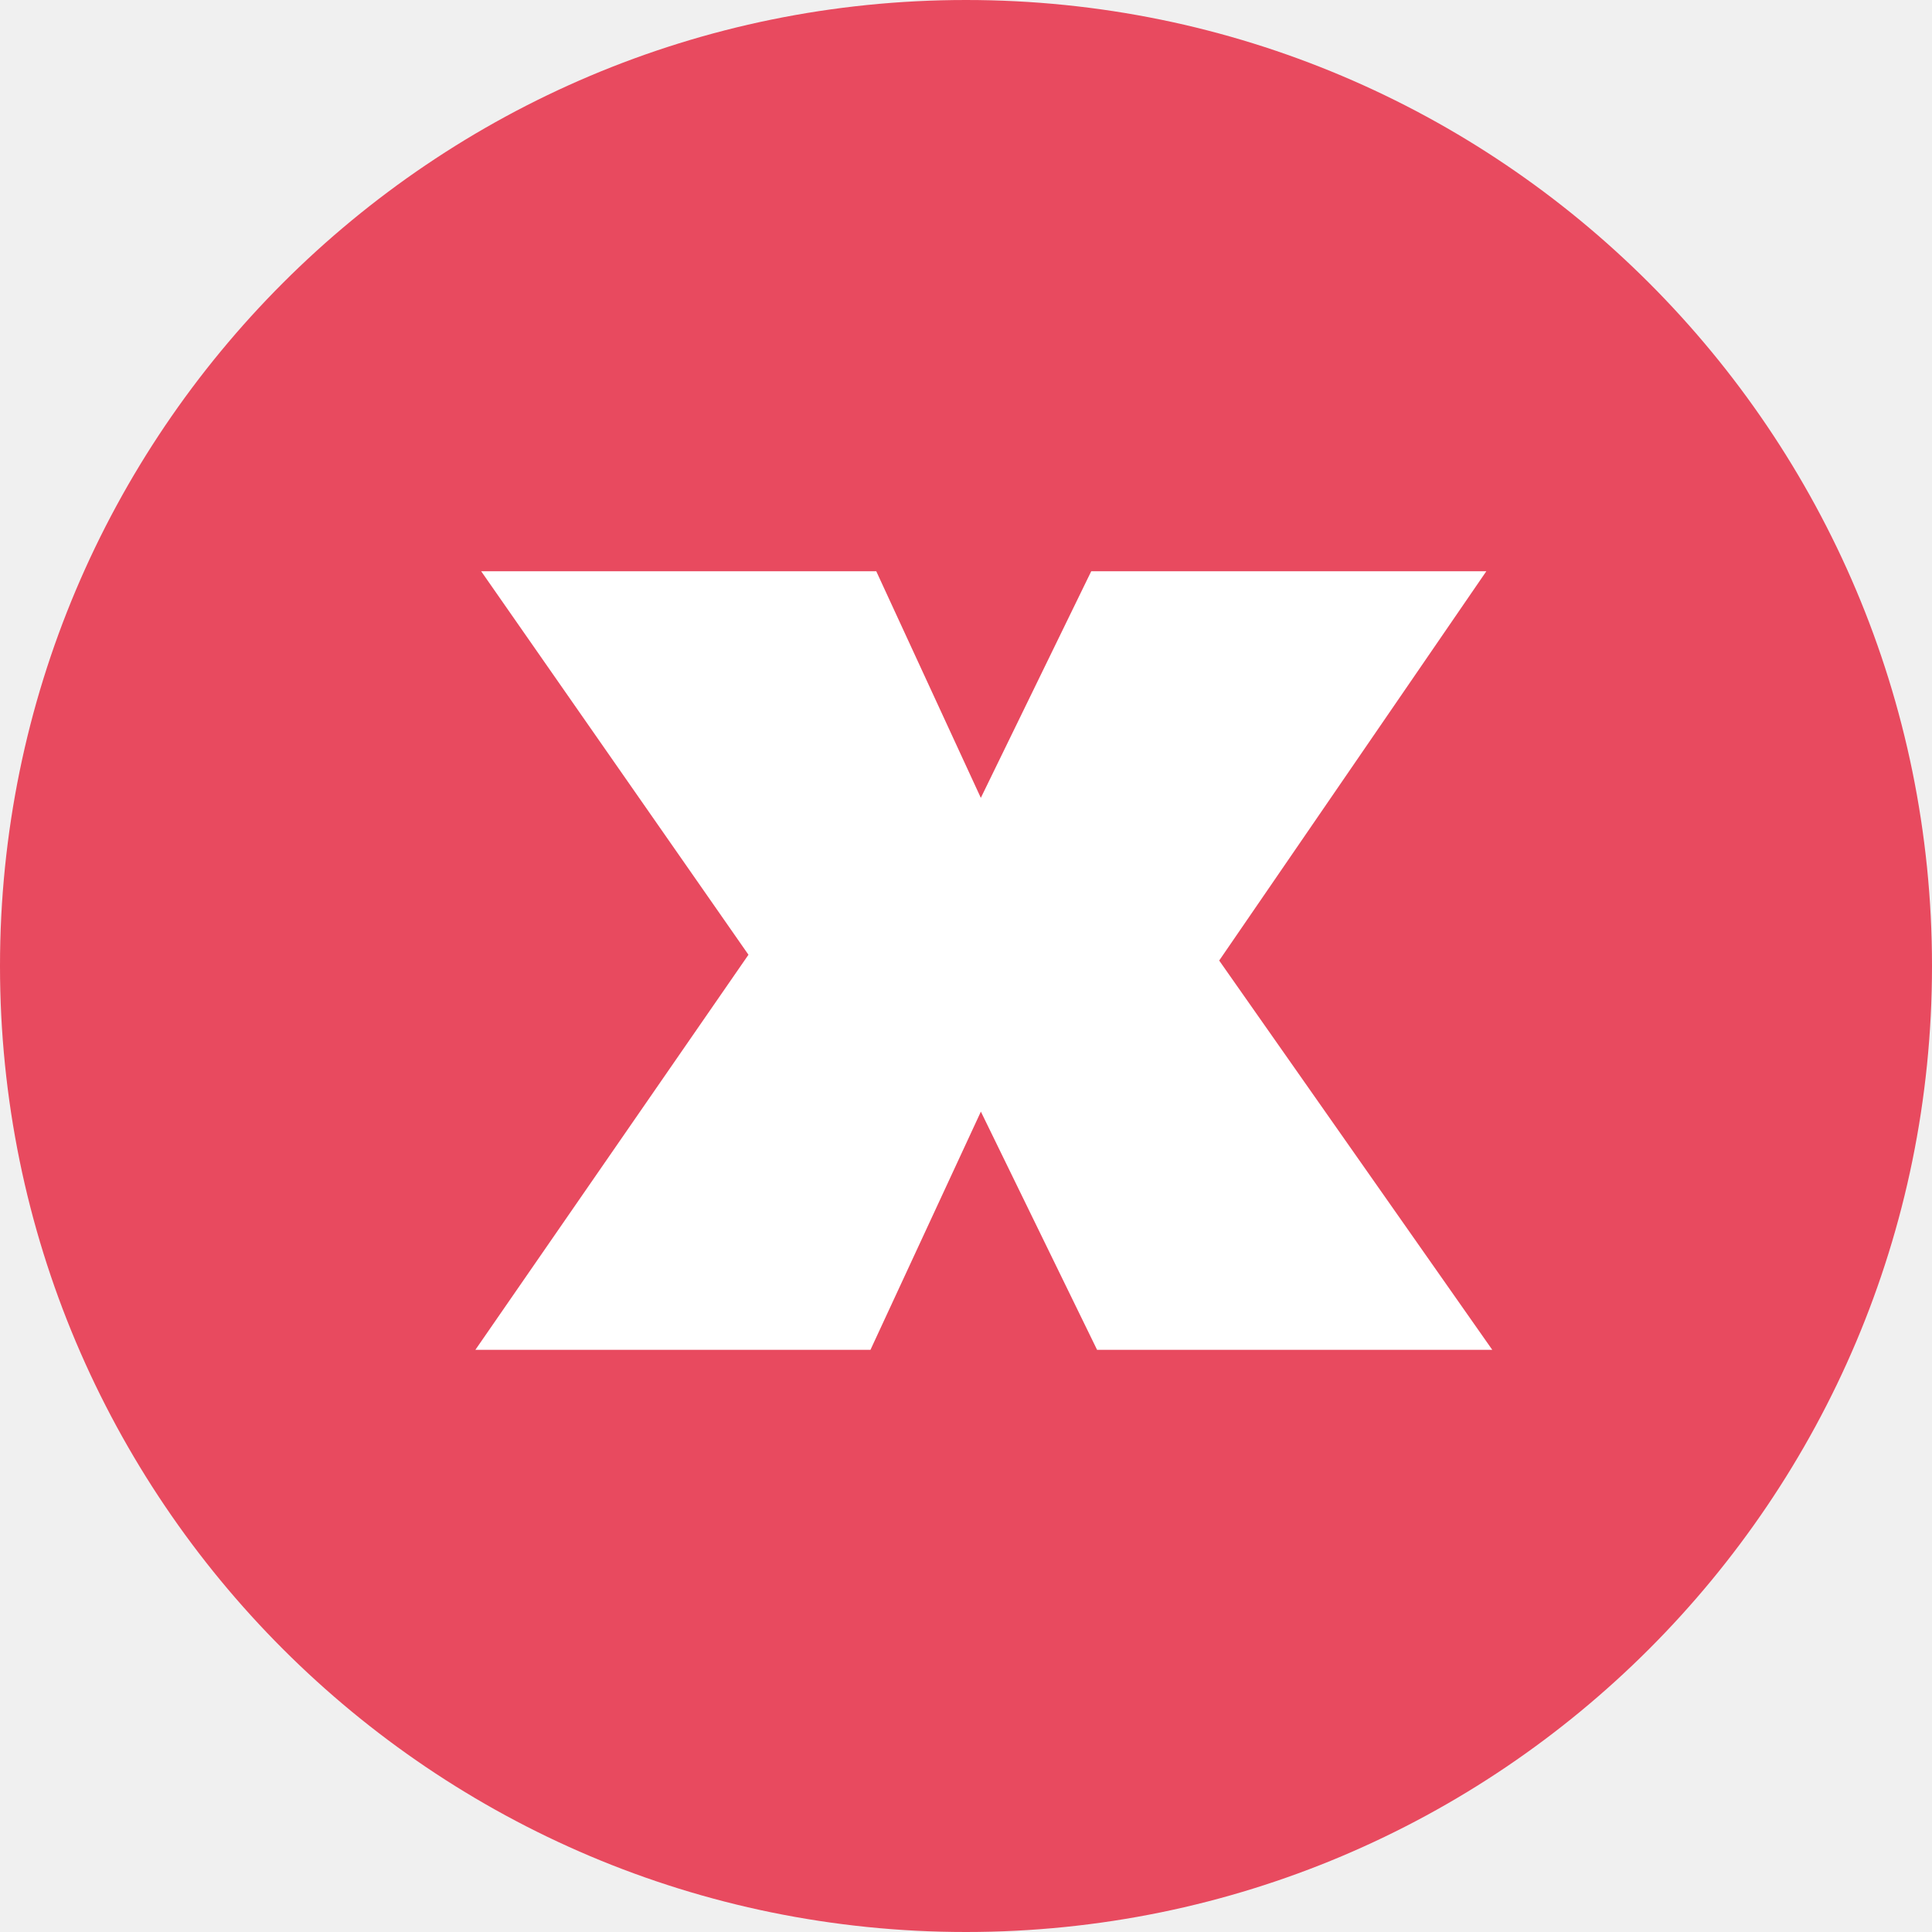
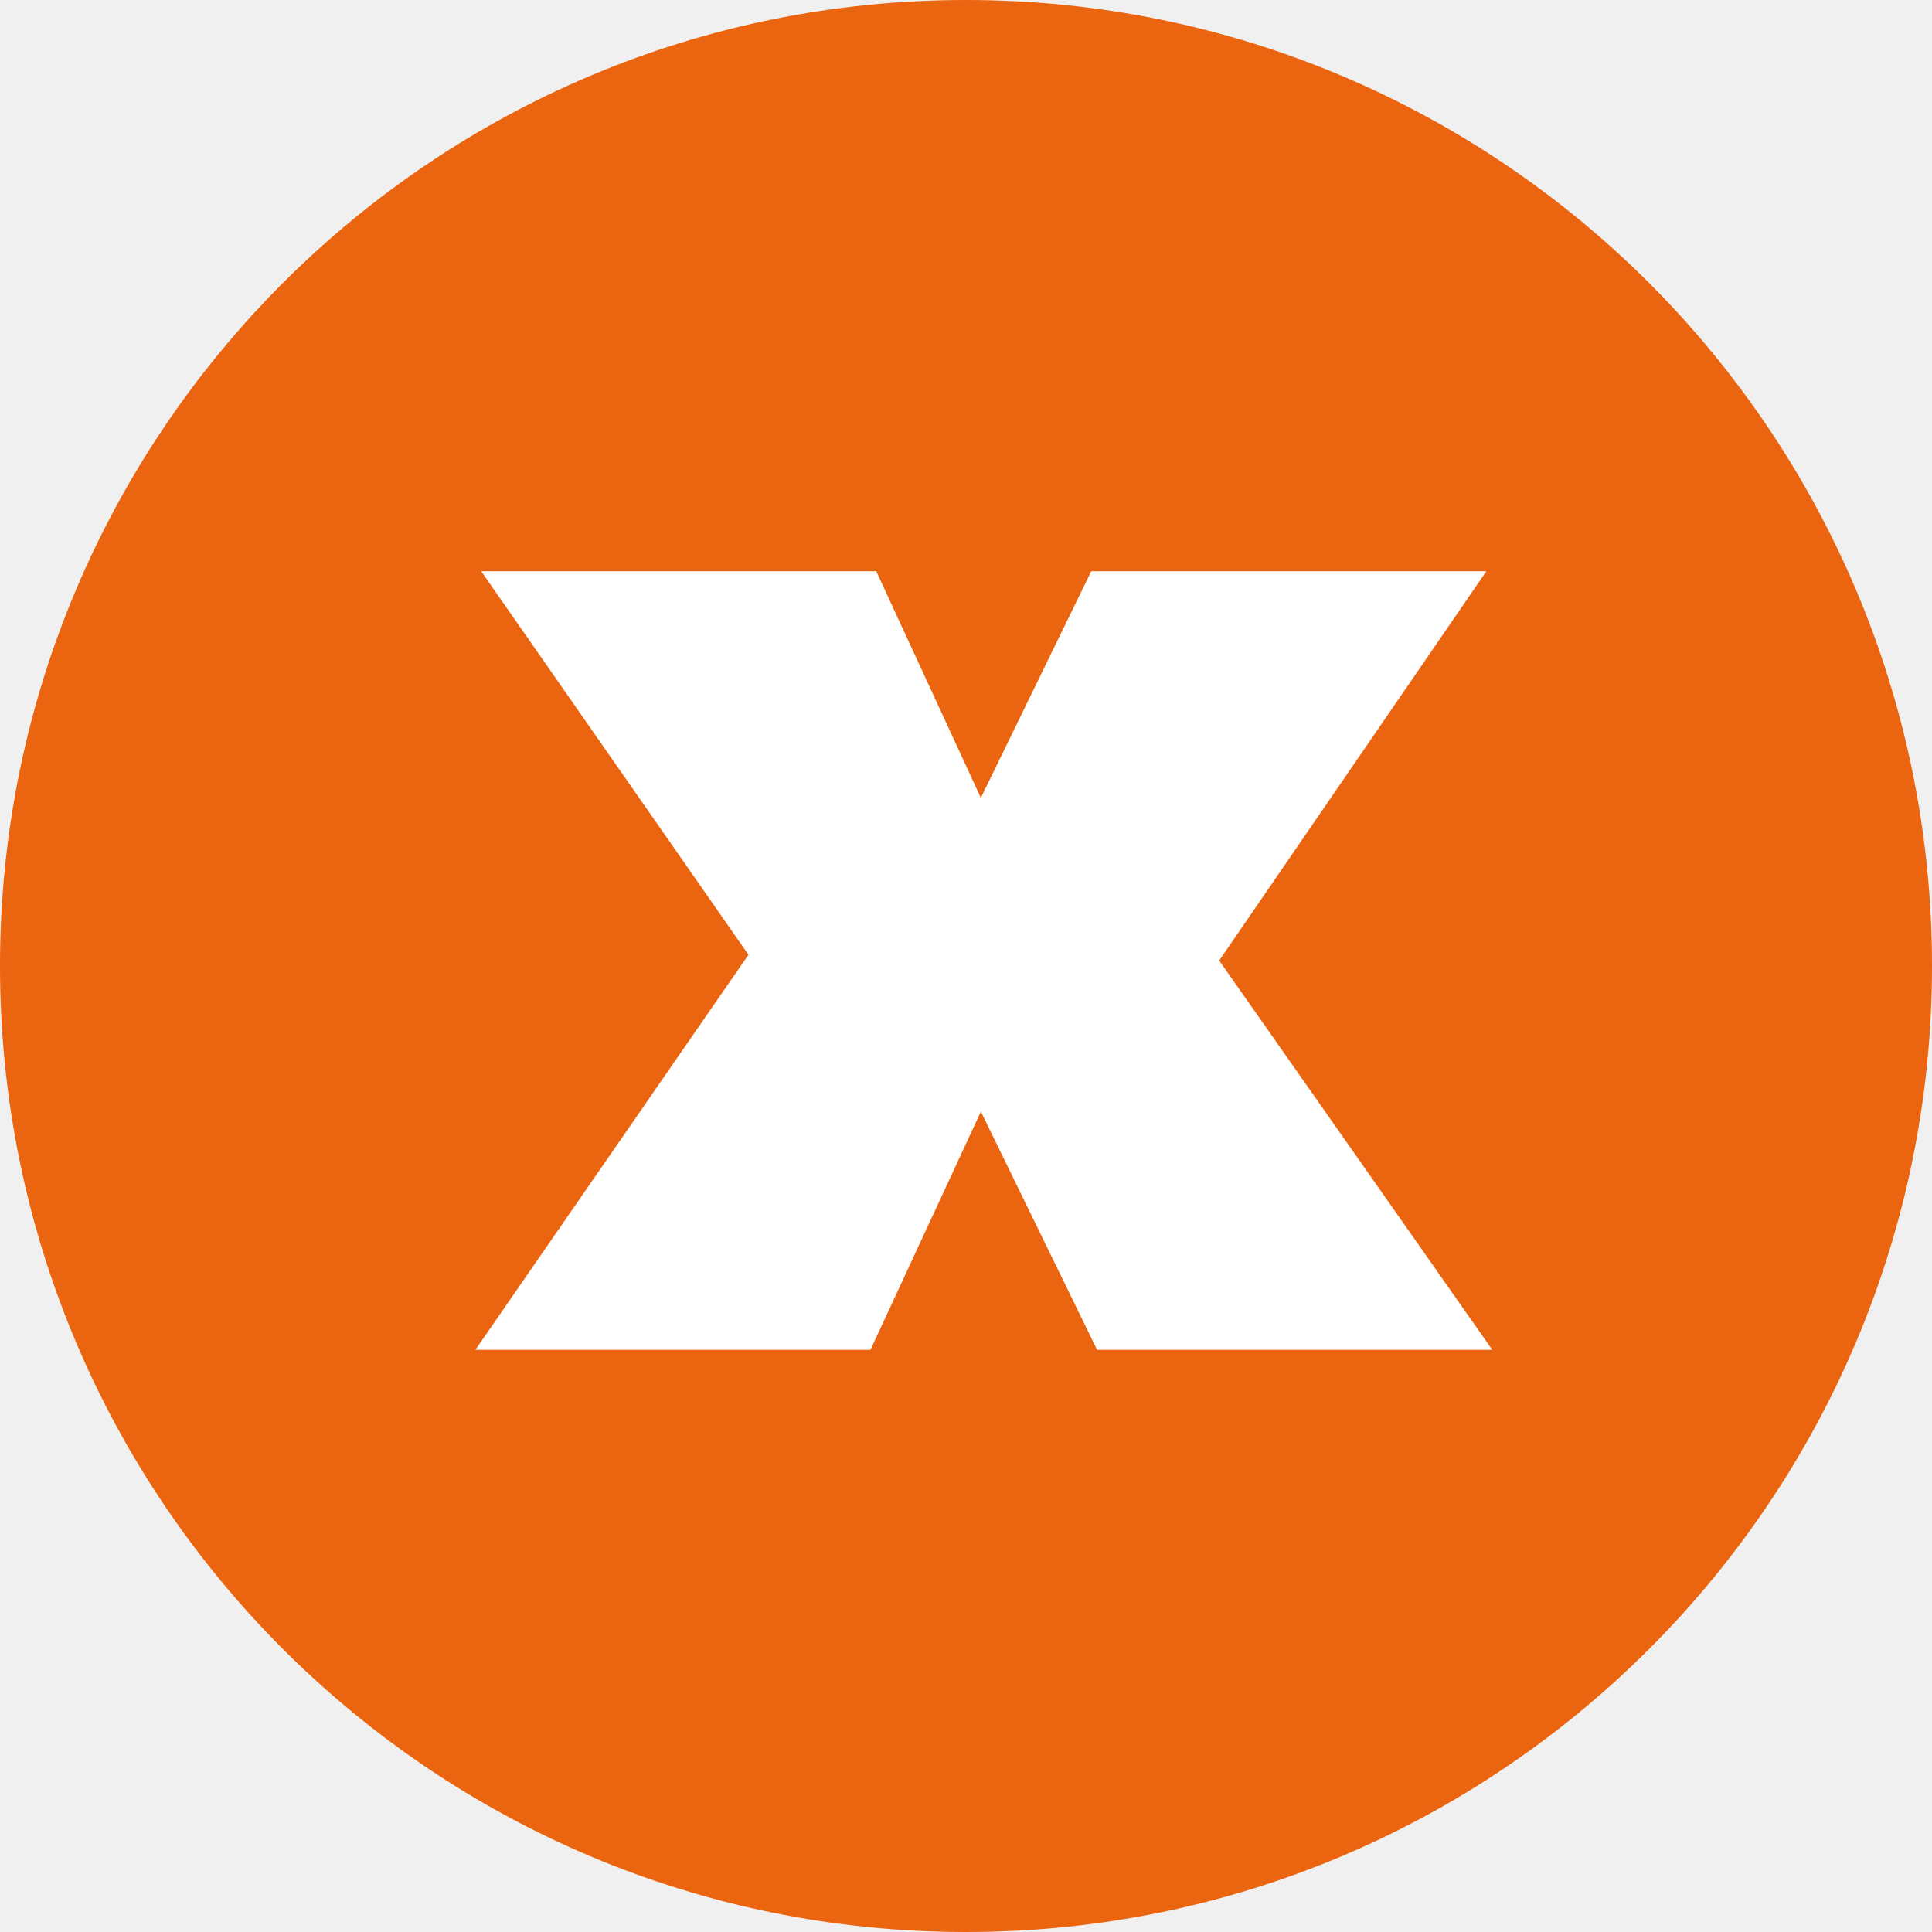
<svg xmlns="http://www.w3.org/2000/svg" viewBox="2781 478 40 40">
  <defs>
    <style>
      .cls-1 {
-         fill: #e84a5f;
+         fill: #eb640f;
      }

      .cls-2 {
        fill: #fff;
      }
    </style>
  </defs>
  <g id="Group_55" data-name="Group 55" transform="translate(2730)">
    <circle id="Ellipse_8" data-name="Ellipse 8" class="cls-1" cx="20" cy="20" r="20" transform="translate(51 478)" />
    <g id="Group_54" data-name="Group 54" transform="translate(60.842 489.827)">
      <path id="Path_20" data-name="Path 20" class="cls-2" d="M66.772,464.02l-2.406-4.932L62.08,464.02H53.9l5.654-8.18L54.02,447.9H62.2l2.165,4.692,2.286-4.692h8.18L69.3,455.96l5.654,8.06h-8.18Z" transform="translate(-53.9 -447.9)" />
    </g>
  </g>
</svg>
